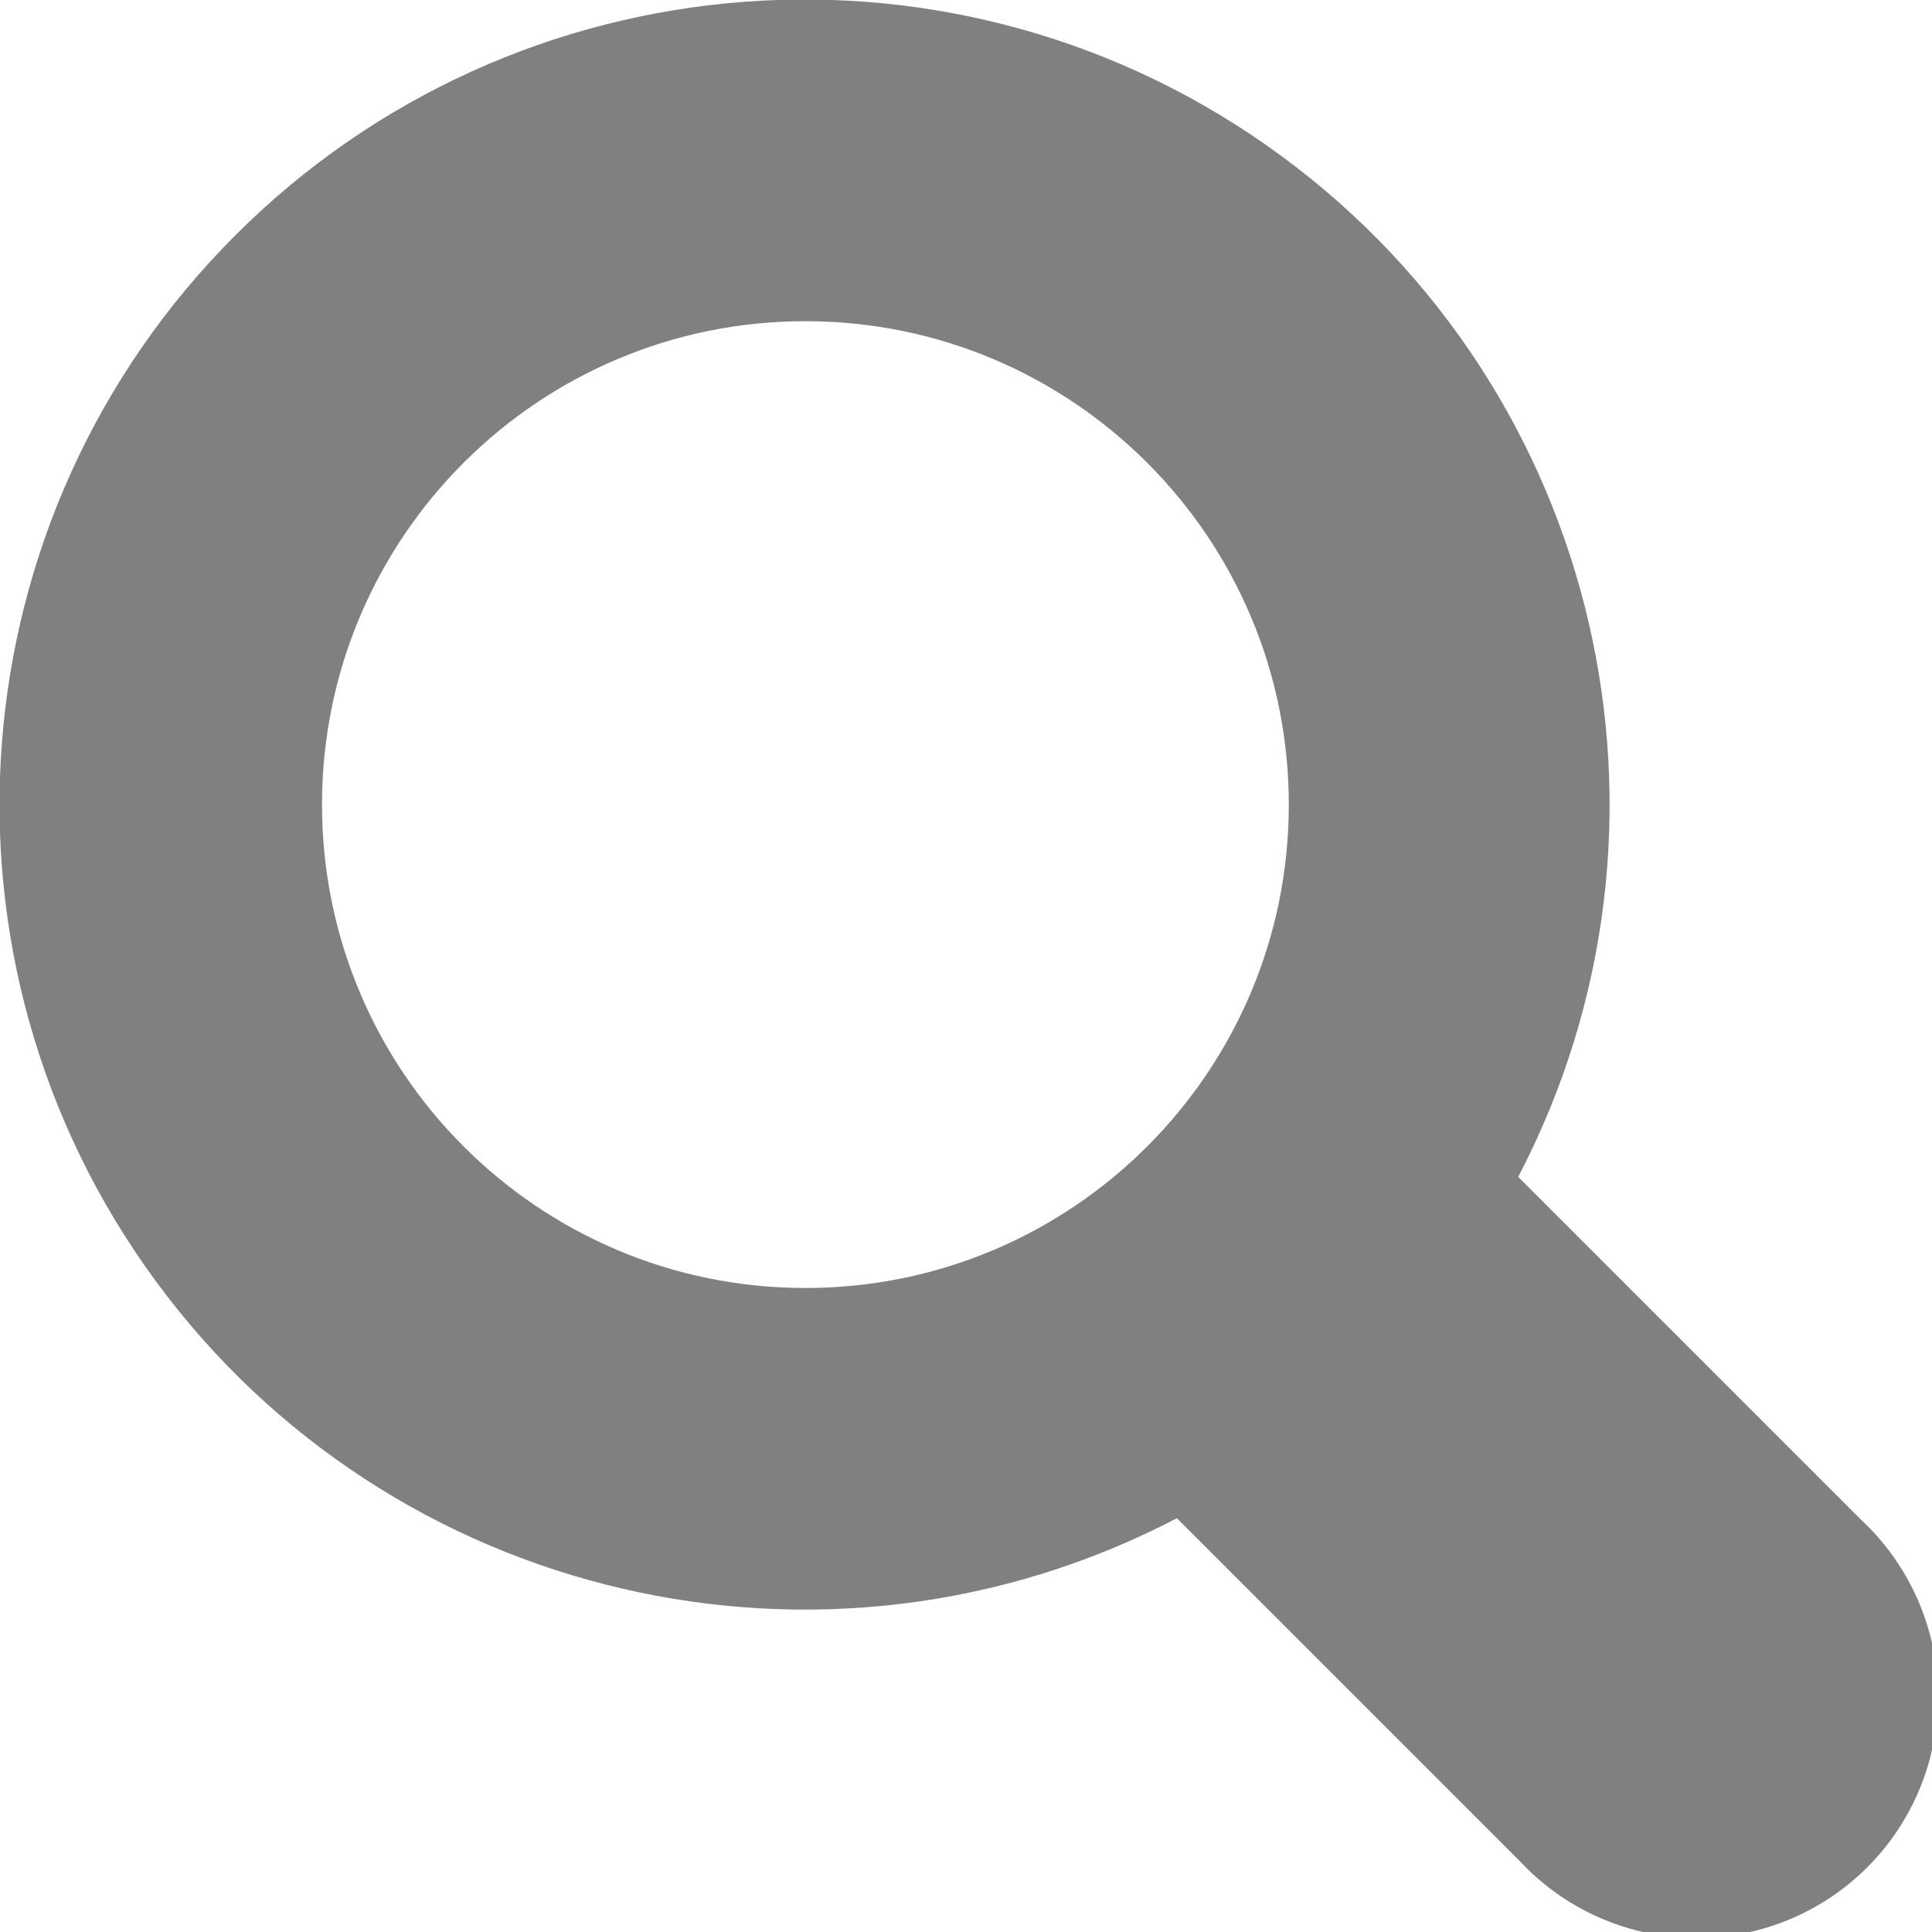
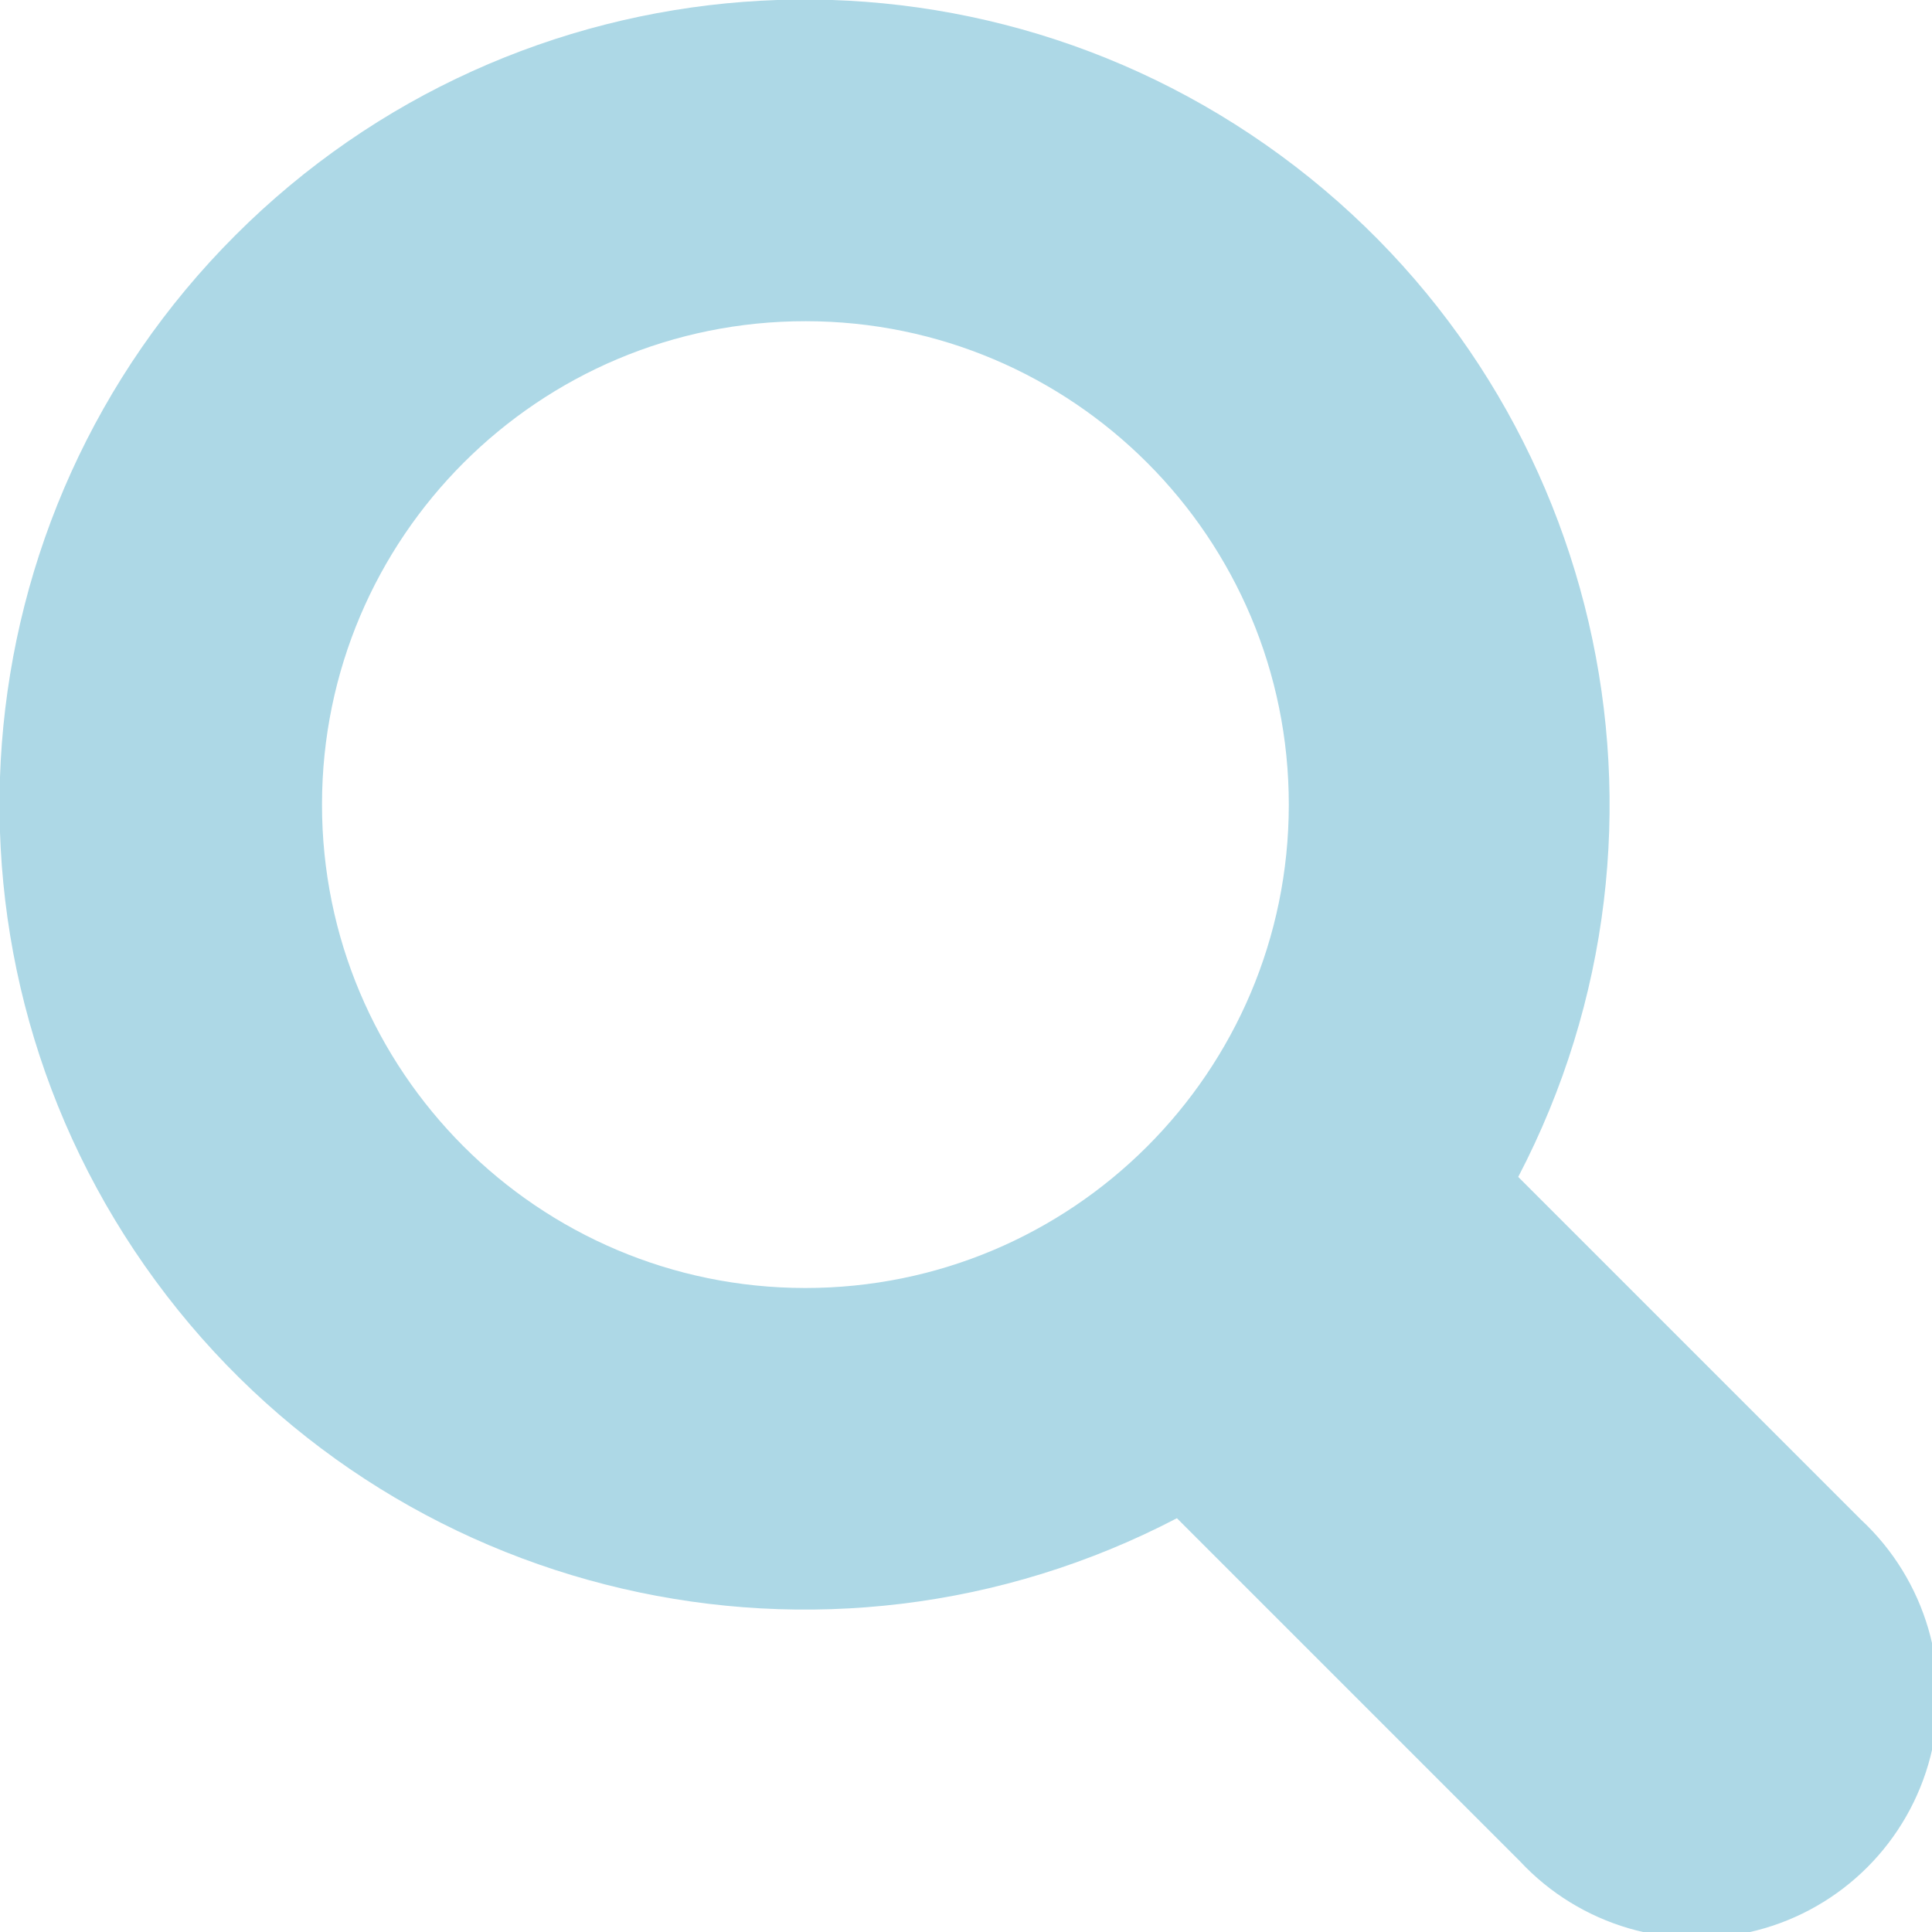
<svg xmlns="http://www.w3.org/2000/svg" width="16" height="16" viewBox="0 0 24 24" fill="none">
-   <path fill="gray" d="M10 16a6 6 0 1 1 .01-12.01A6 6 0 0 1 10 16m13.12 2.88-4.26-4.26a10 10 0 1 0-4.24 4.24l4.26 4.26a3 3 0 1 0 4.24-4.24" />
+   <path fill="#ADD8E6" d="M10 16a6 6 0 1 1 .01-12.01A6 6 0 0 1 10 16m13.12 2.88-4.26-4.26a10 10 0 1 0-4.24 4.24l4.26 4.26a3 3 0 1 0 4.24-4.24" />
</svg>
